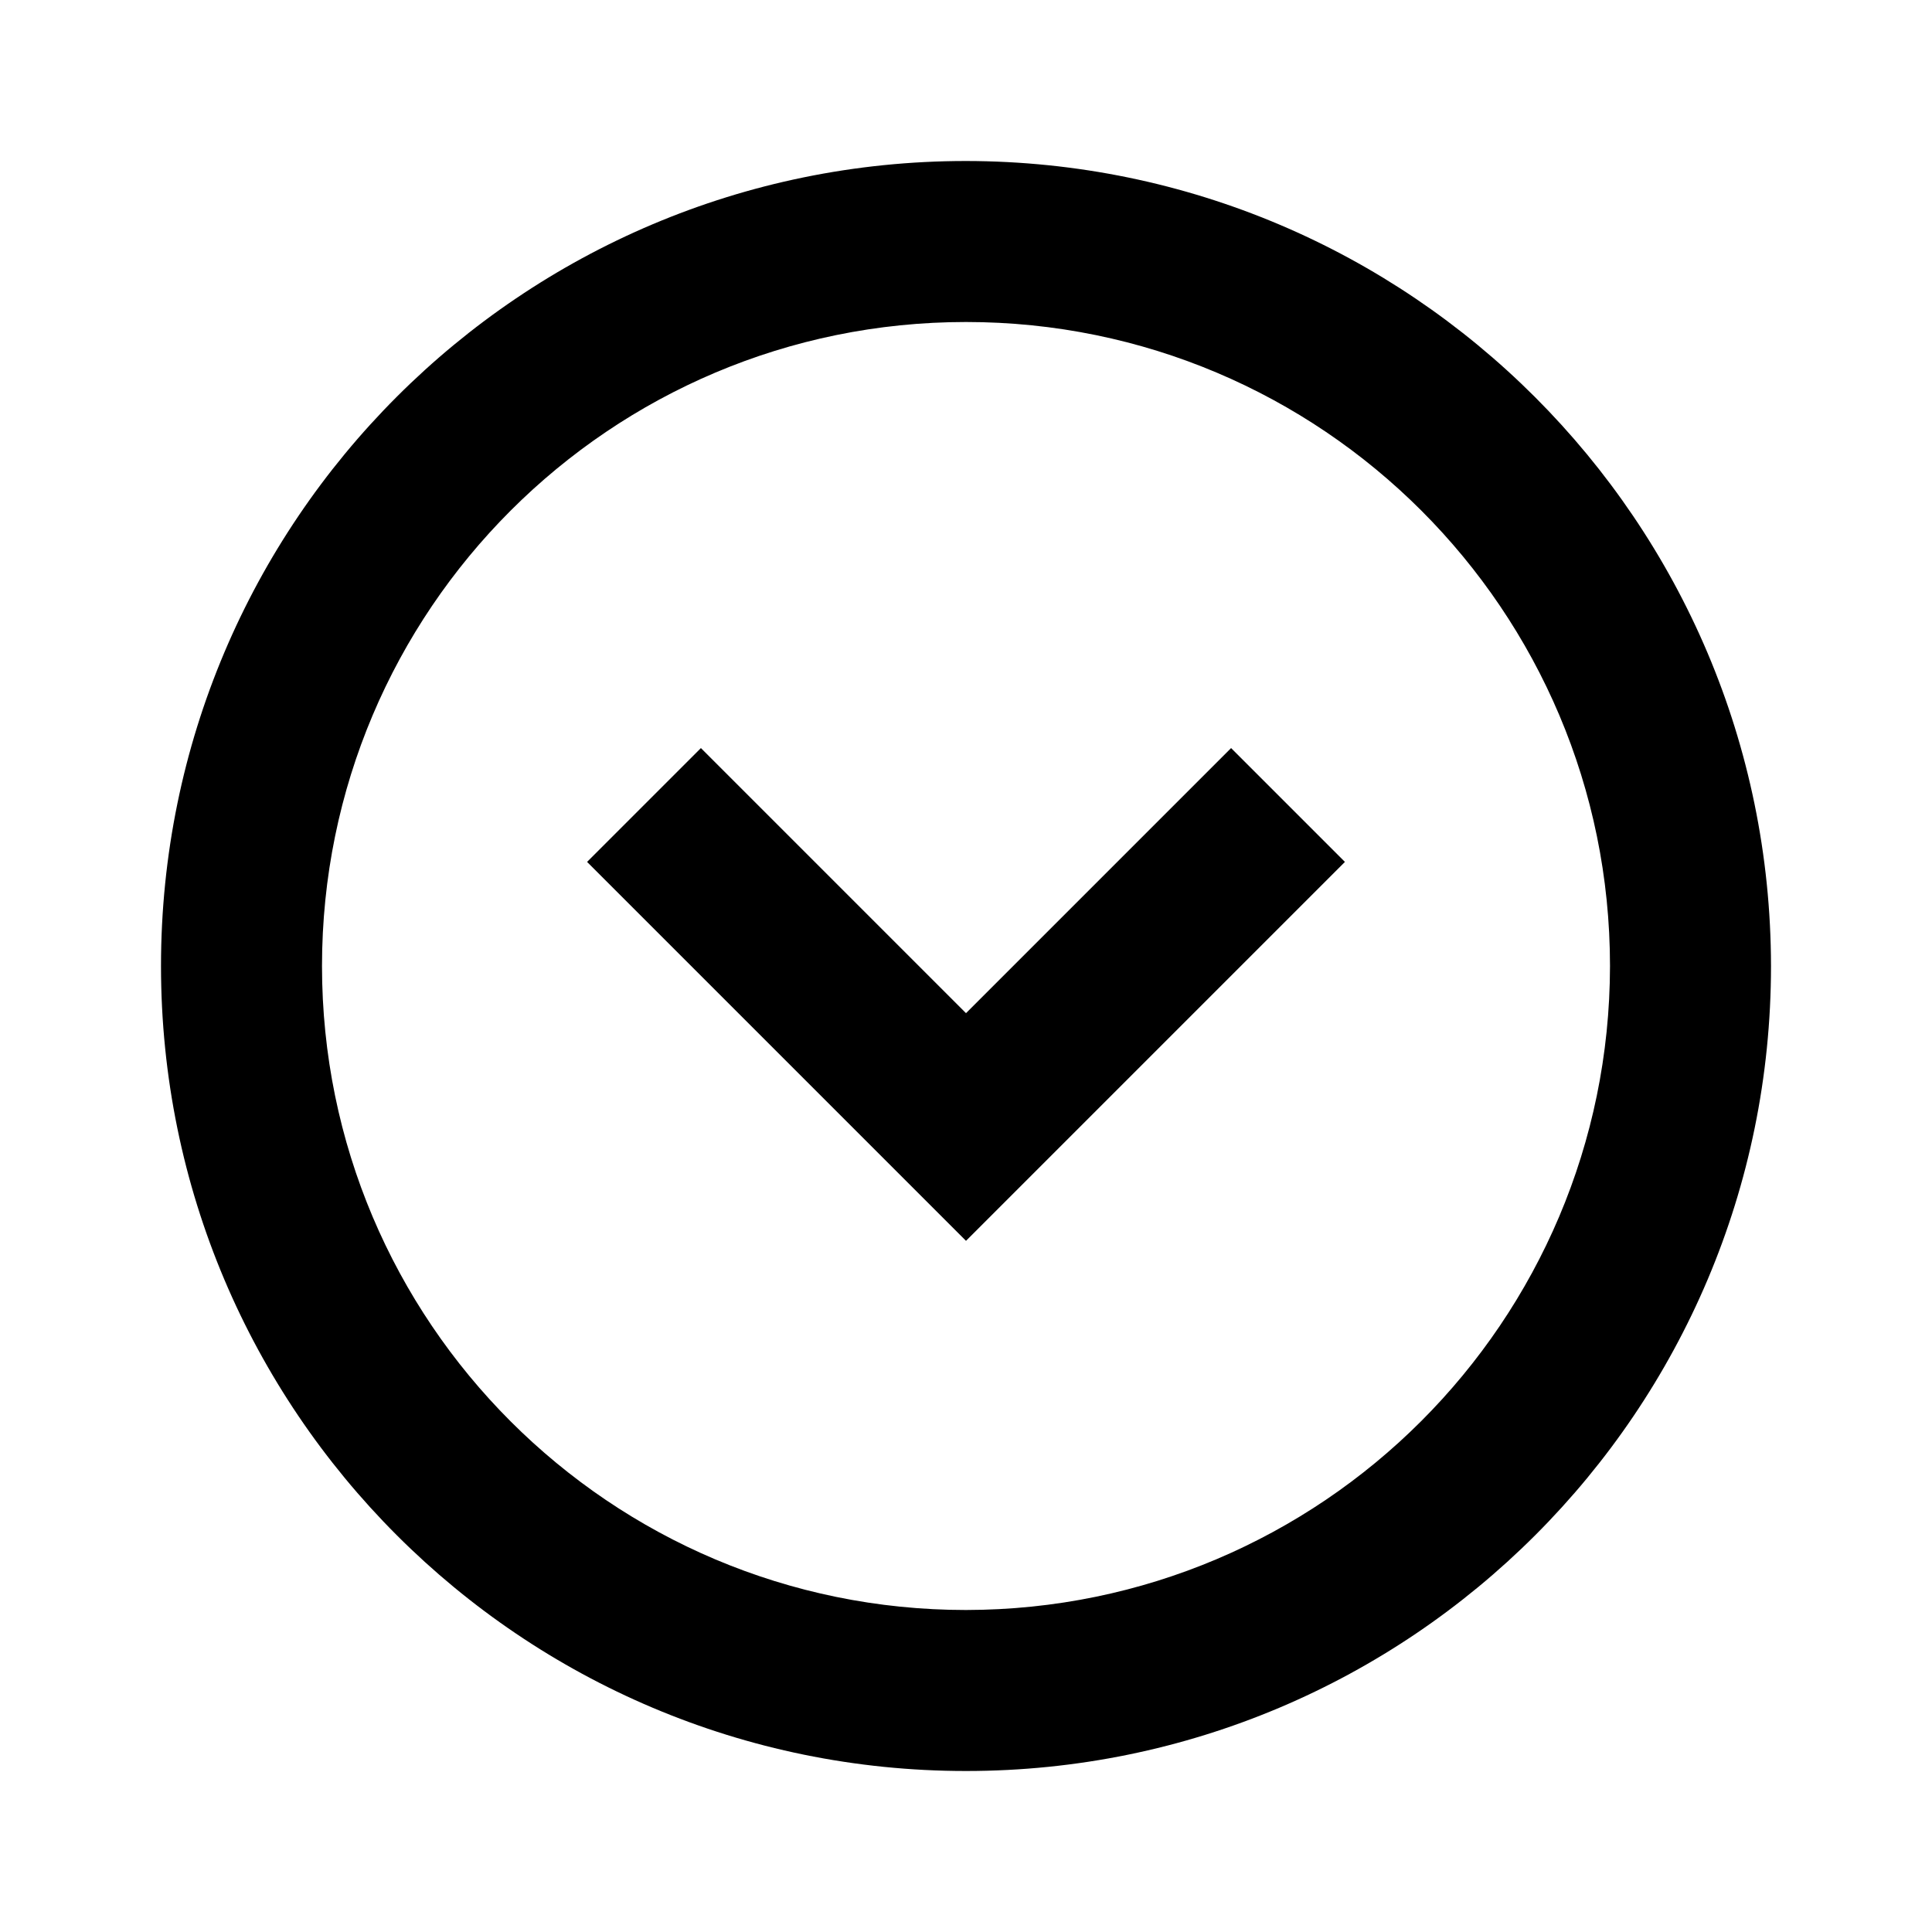
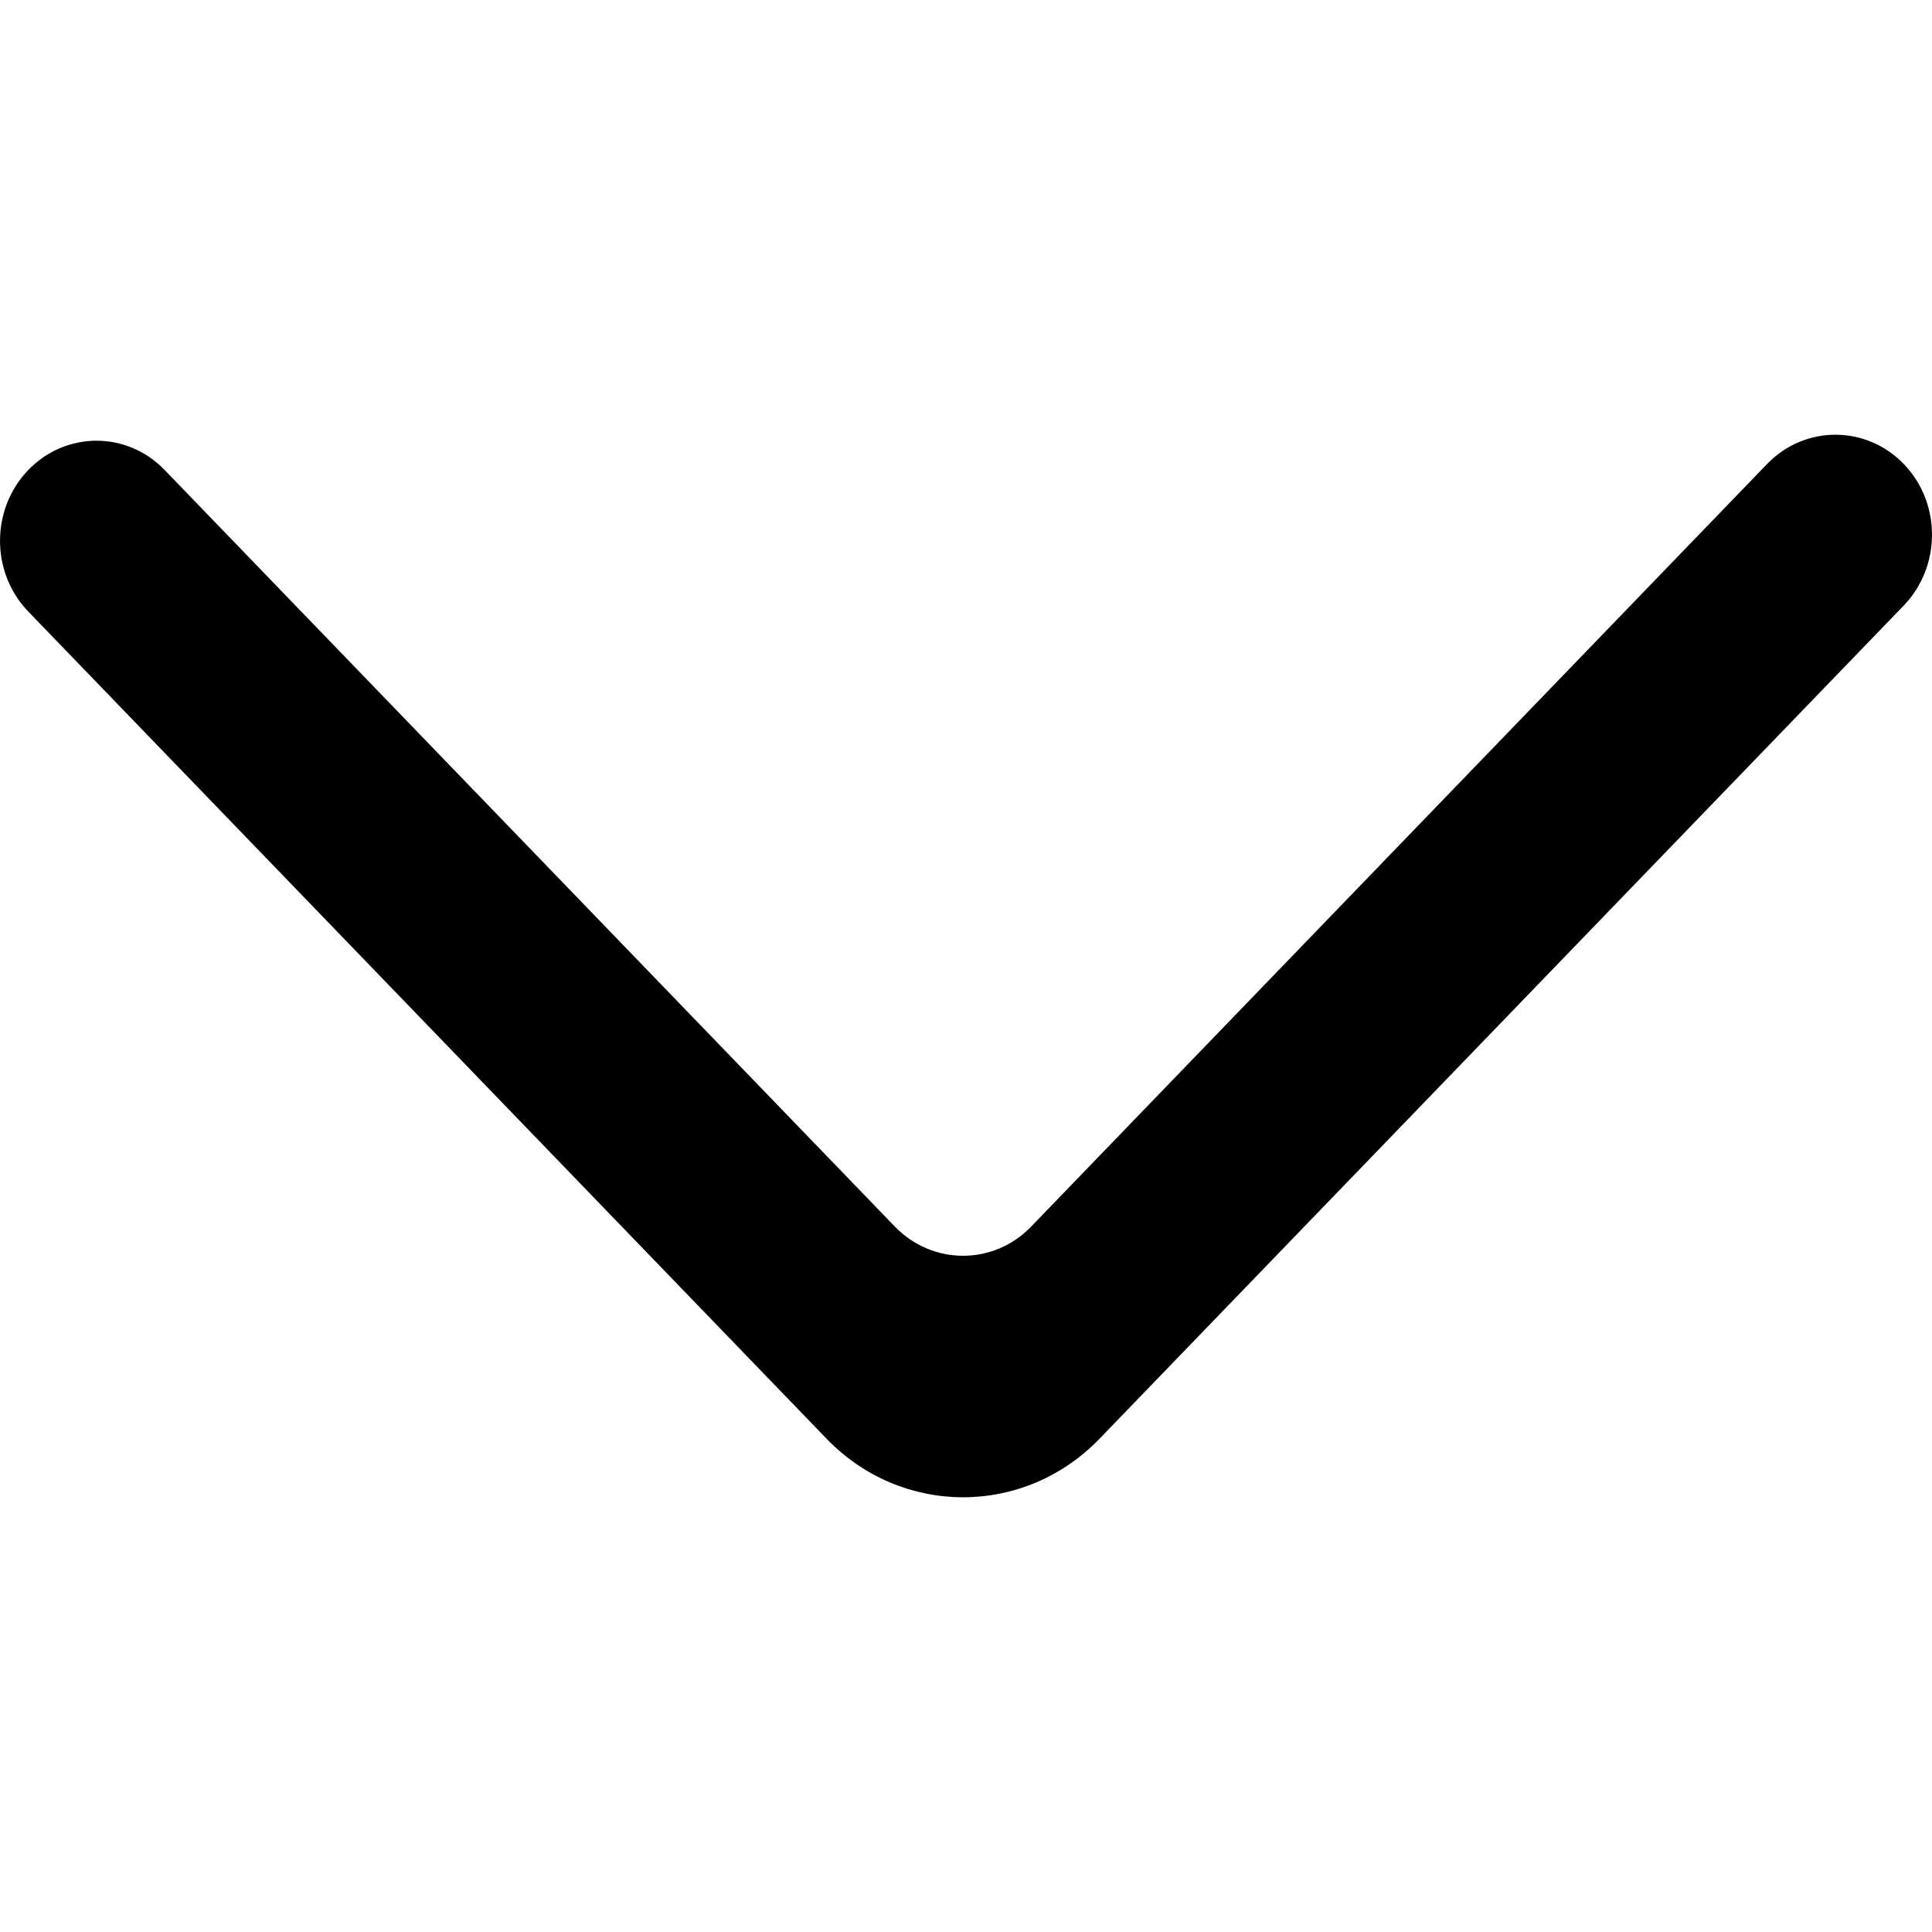
- <svg xmlns="http://www.w3.org/2000/svg" width="24" height="24" viewBox="0 0 24 24">
-   <g>
-     <path d="M12,2A10,10,0,1,0,22,12,10.011,10.011,0,0,0,12,2Zm0,18a8,8,0,1,1,8-8A8.009,8.009,0,0,1,12,20Z" />
-     <polygon points="12 12.586 8.707 9.293 7.293 10.707 12 15.414 16.707 10.707 15.293 9.293 12 12.586" />
+ <svg xmlns="http://www.w3.org/2000/svg" width="800px" height="800px" viewBox="0 -4.5 20 20" version="1.1">
+   <defs>
+ 
+ </defs>
+   <g id="Page-1" stroke="none" stroke-width="1" fill="none" fill-rule="evenodd">
+     <g id="Dribbble-Light-Preview" transform="translate(-220, -6684)" fill="#000000">
+       <g id="icons" transform="translate(56, 160)">
+         <path d="M164.292,6524.366 L164.292,6524.366 C163.903,6524.771 163.903,6525.426 164.292,6525.83 L172.556,6534.393 C173.336,6535.202 174.603,6535.202 175.383,6534.393 L183.708,6525.768 C184.093,6525.367 184.098,6524.72 183.718,6524.314 C183.329,6523.9 182.688,6523.895 182.293,6524.303 L174.676,6532.196 C174.286,6532.601 173.653,6532.601 173.262,6532.196 L165.705,6524.366 C165.316,6523.961 164.683,6523.961 164.292,6524.366" id="arrow_down-[#338]">
+ 
+ </path>
+       </g>
+     </g>
  </g>
</svg>
